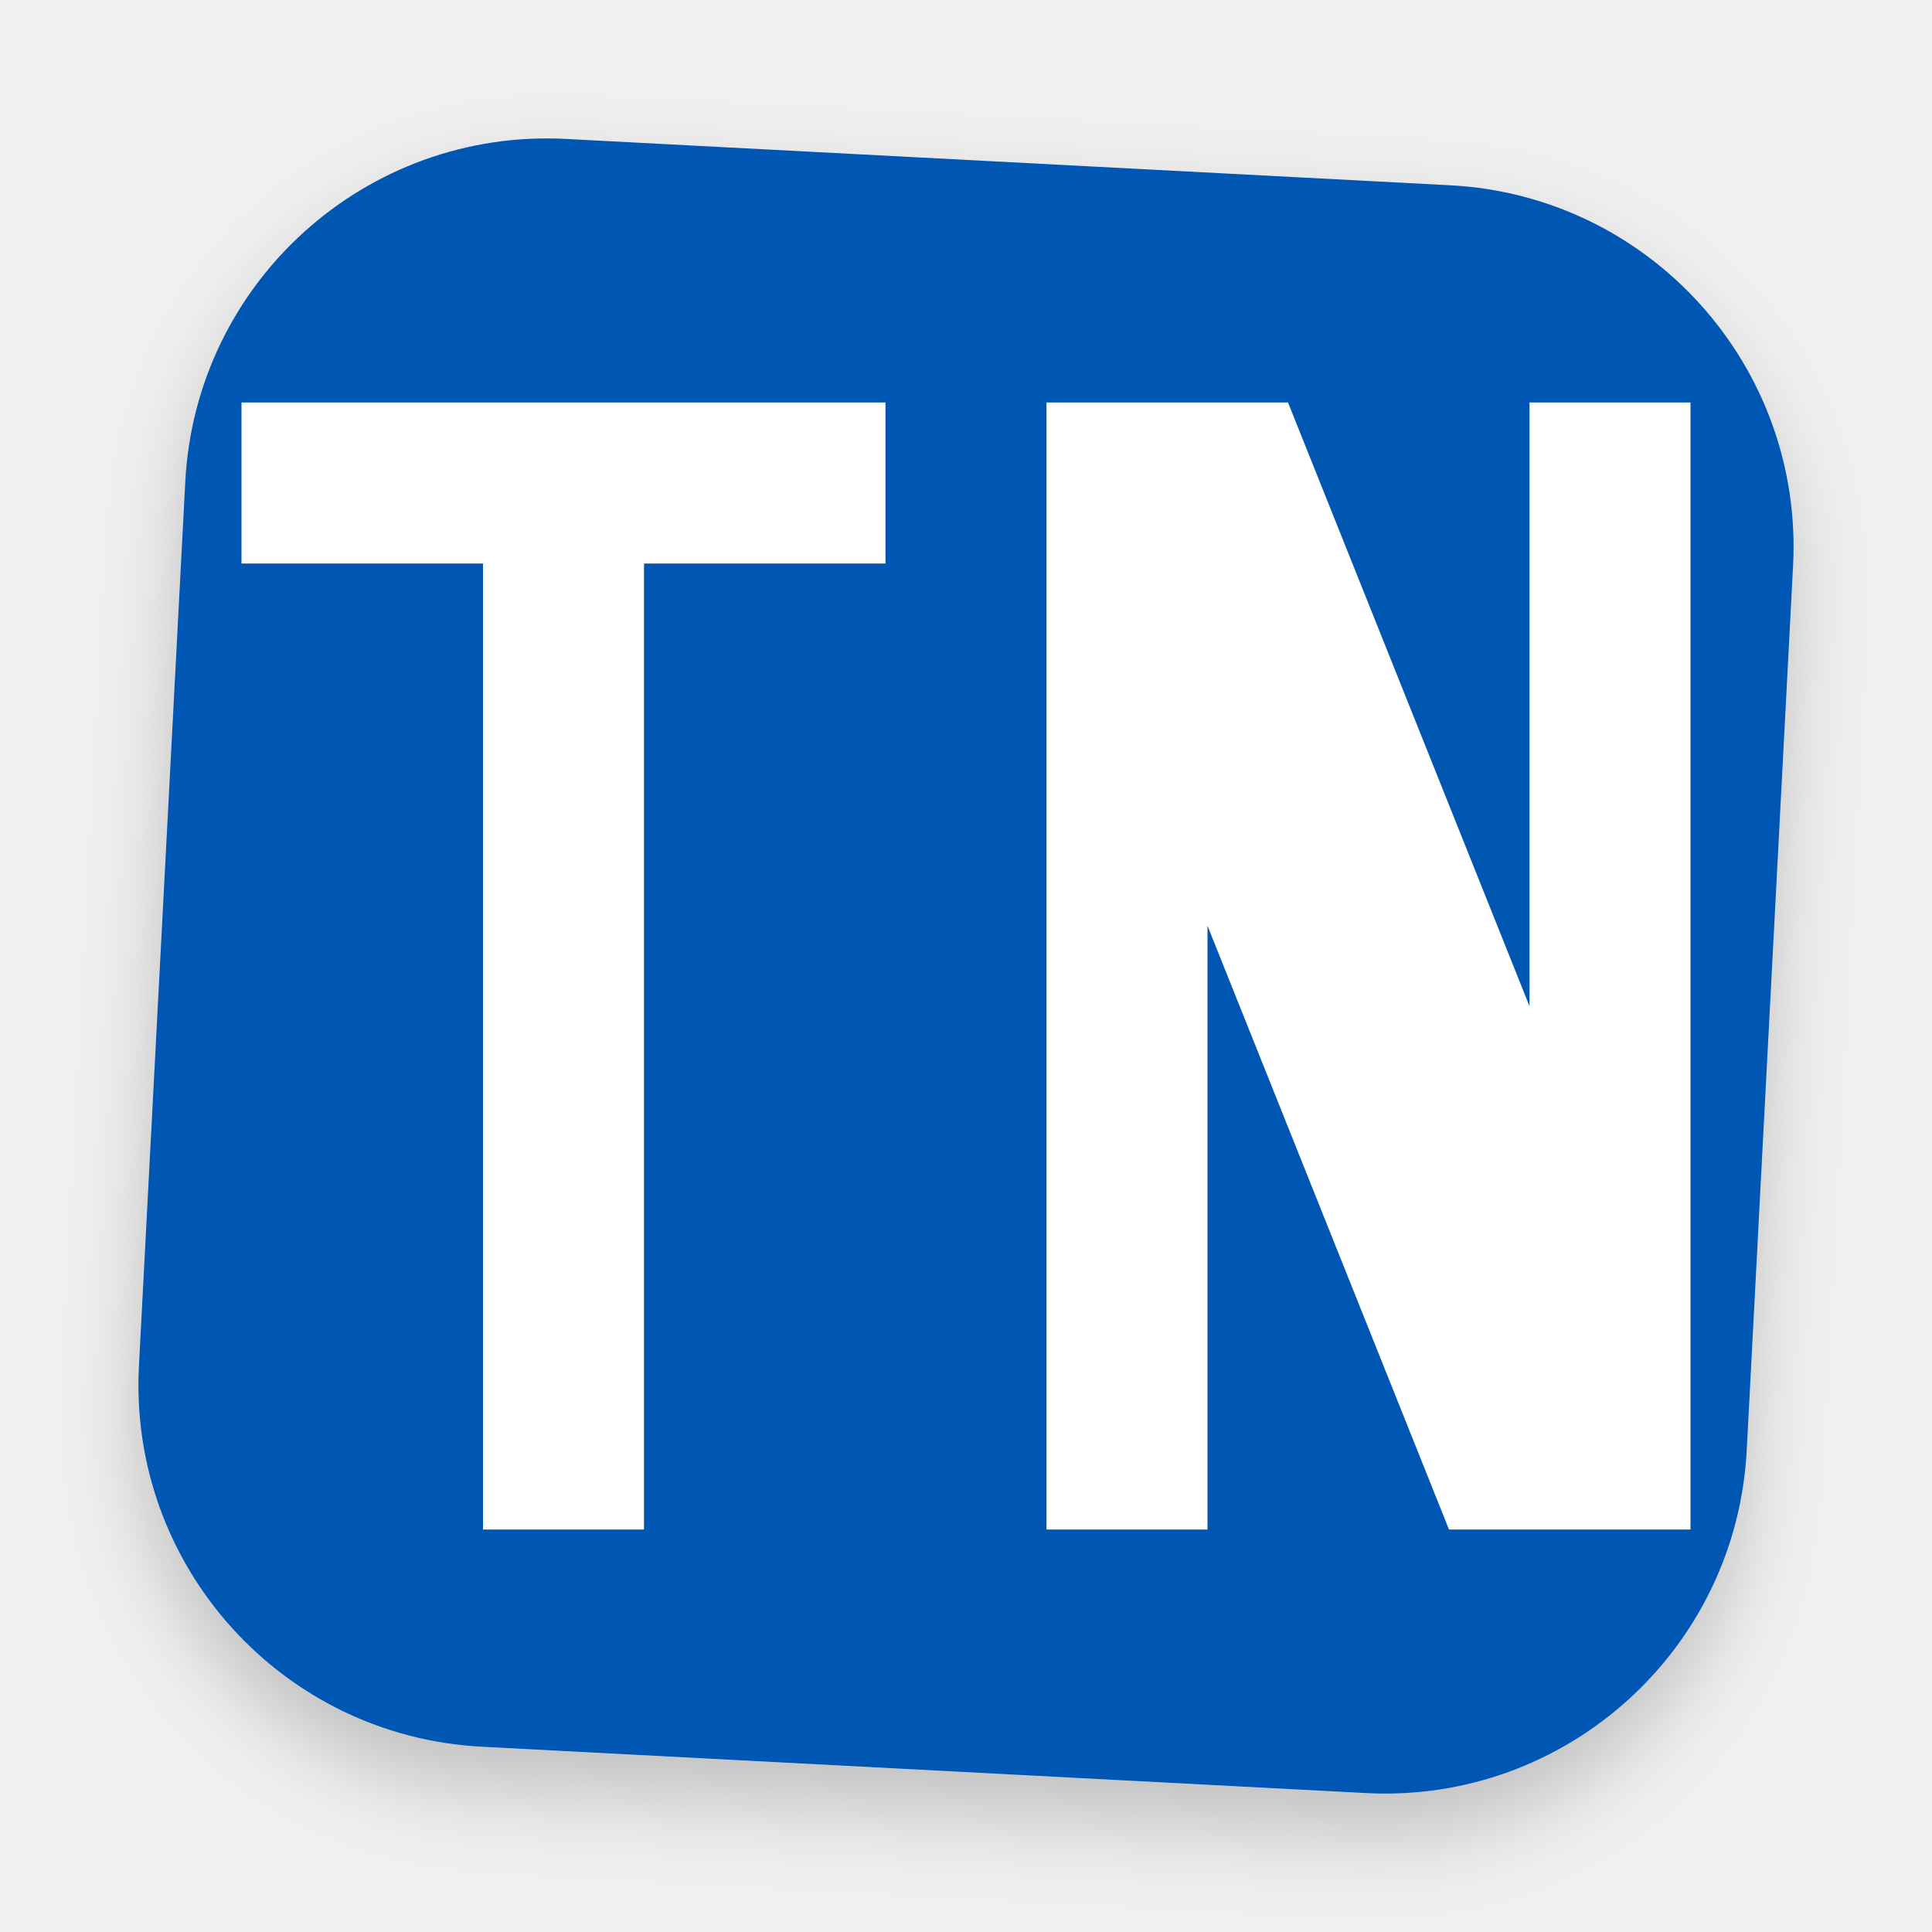
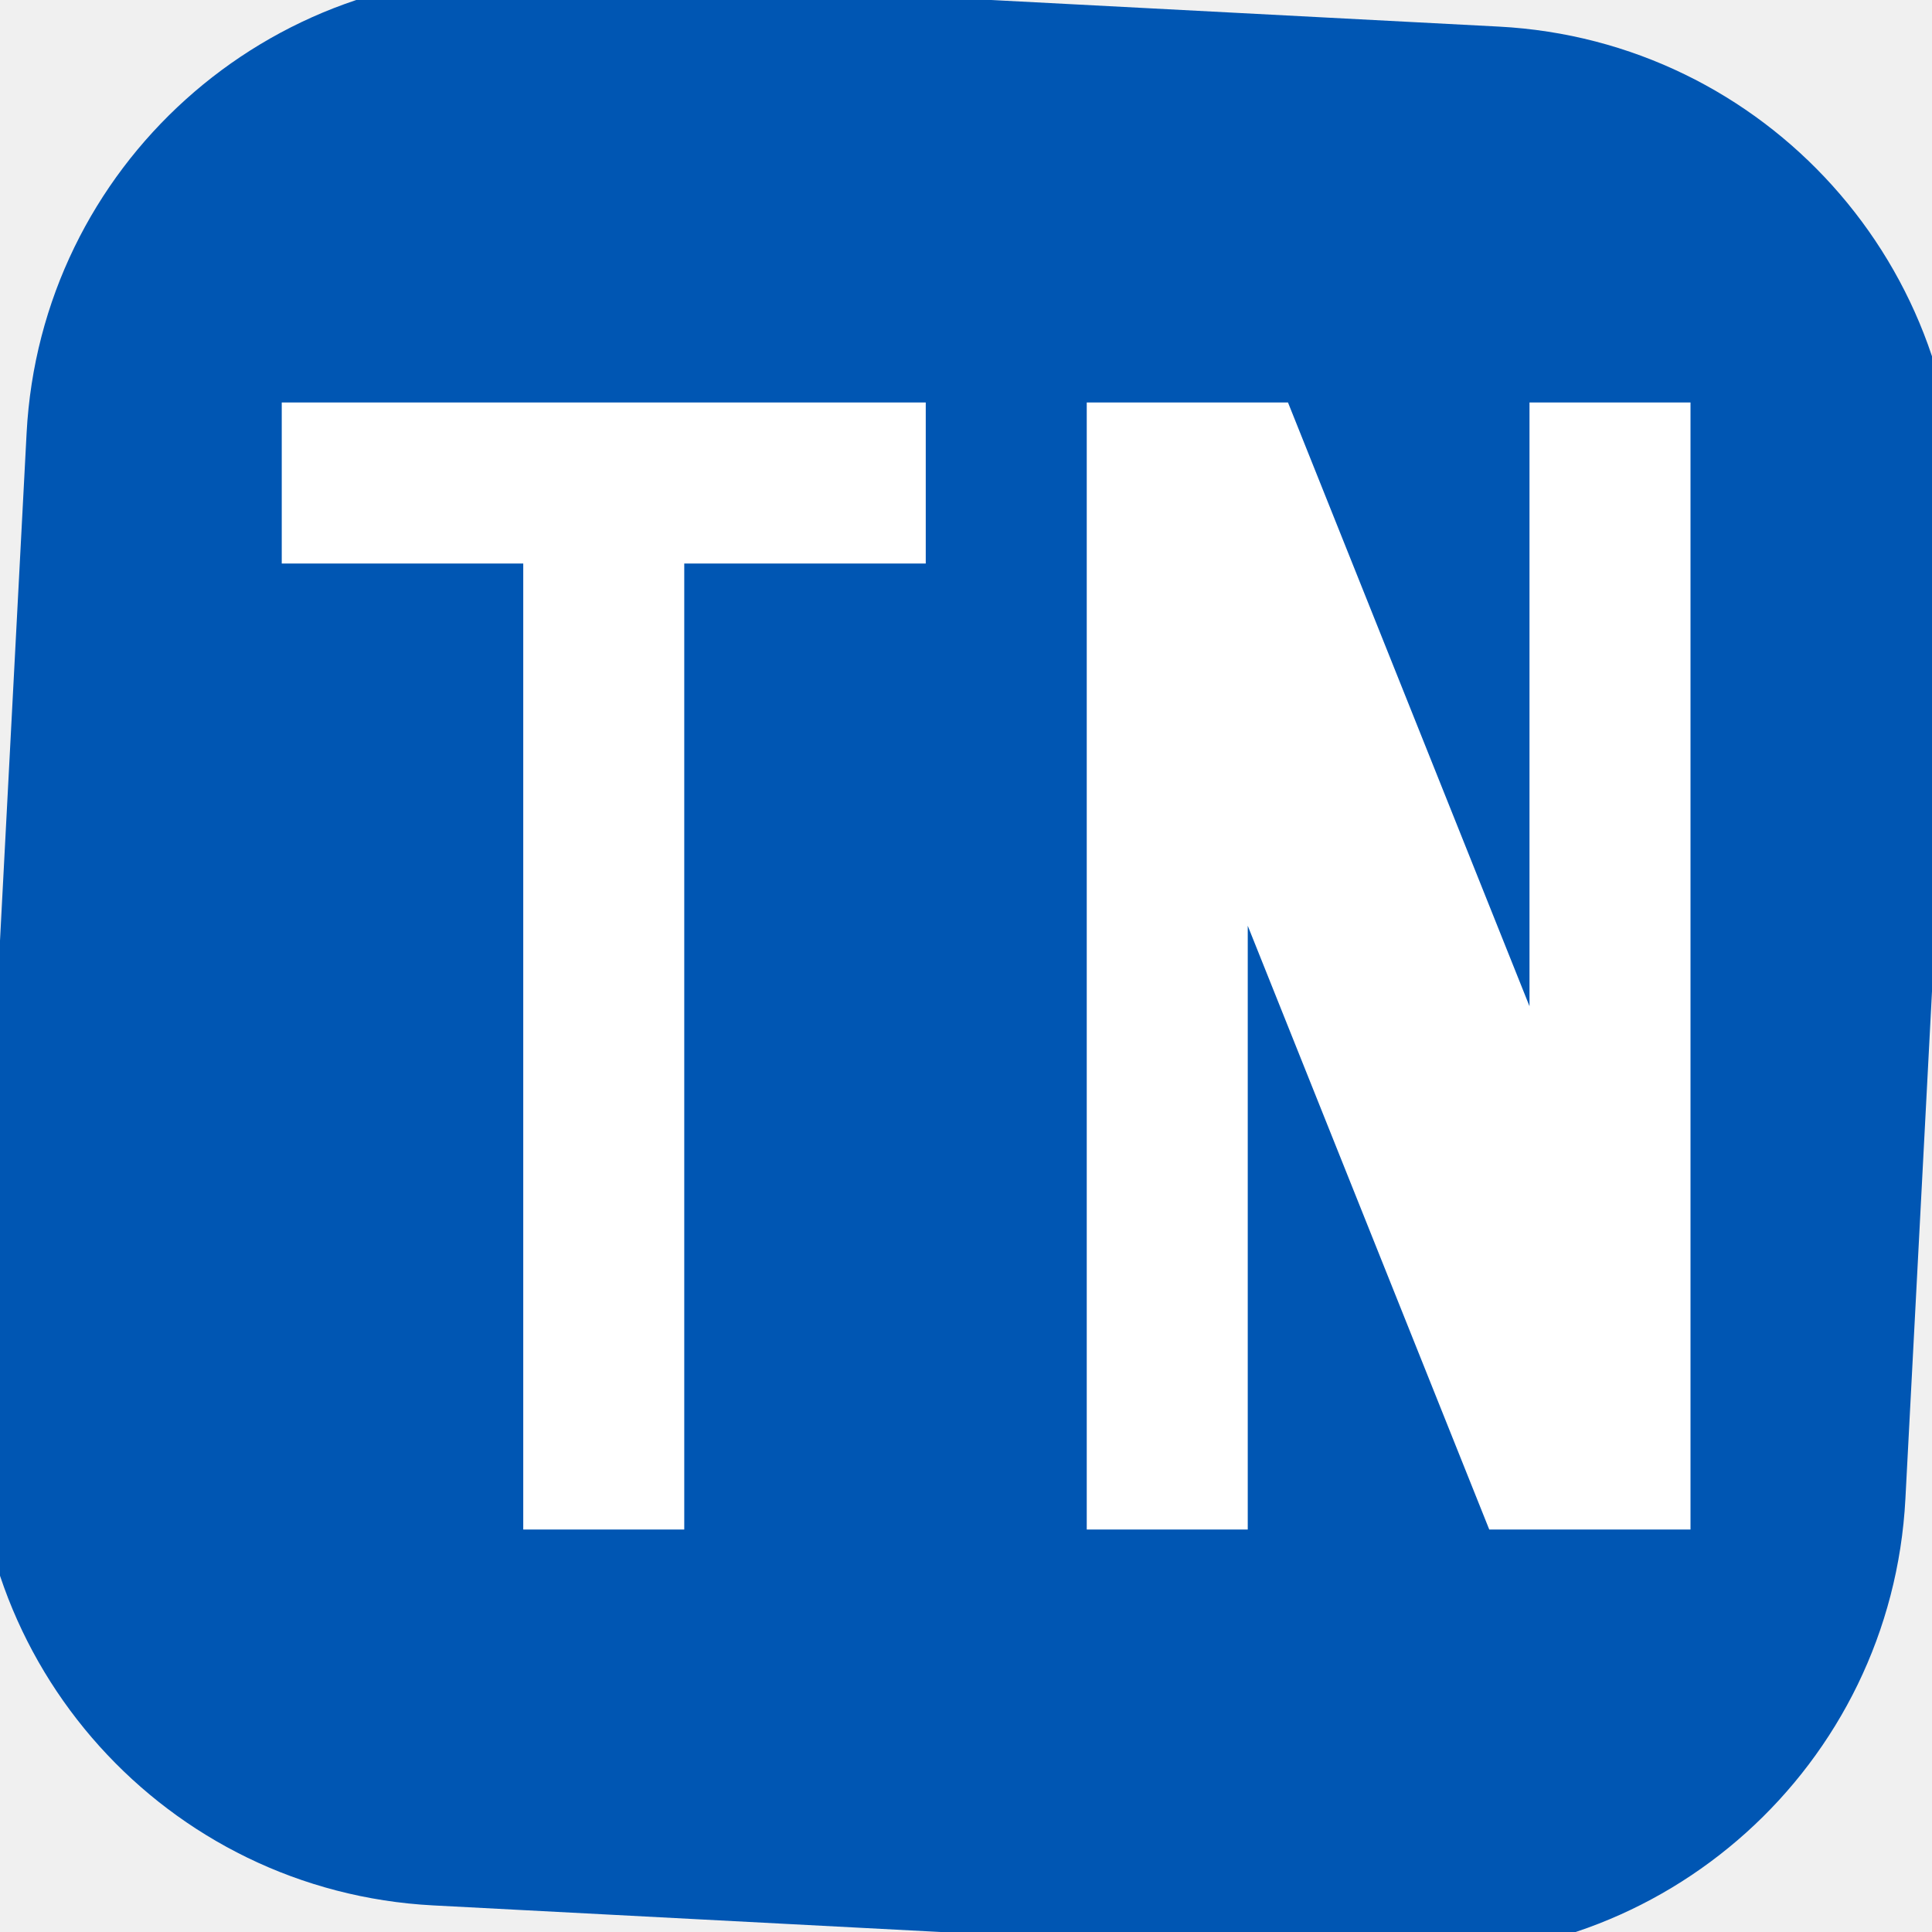
<svg xmlns="http://www.w3.org/2000/svg" viewBox="0 0 24 24" fill="none">
-   <defs>
-     <filter id="shadow" x="-20%" y="-20%" width="140%" height="140%">
-       <feGaussianBlur in="SourceAlpha" stdDeviation="0.5" />
-       <feOffset dx="0" dy="0.5" result="offsetblur" />
-       <feComponentTransfer>
-         <feFuncA type="linear" slope="0.2" />
-       </feComponentTransfer>
-       <feMerge>
-         <feMergeNode />
-         <feMergeNode in="SourceGraphic" />
-       </feMerge>
-     </filter>
-   </defs>
-   <rect width="20" height="20" x="2" y="2" rx="4.5" fill="#0056b3" transform="rotate(3, 12, 12)" filter="url(#shadow)" />
-   <path d="M3 5h8v2H8v12H6V7H3V5zm10 0h3l3 7.5V5h2v14h-3L15 11.5V19h-2V5z" fill="white" />
+   <rect width="24" height="24" rx="6" fill="#0056b3" transform="rotate(3, 12, 12)" />
+   <path d="M3.5 5h8v2H8.5v12h-2V7H3.5V5zm10 0h2.5l3 7.5V5h2v14h-2.5L15.5 11.5V19h-2V5z" fill="white" />
</svg>
